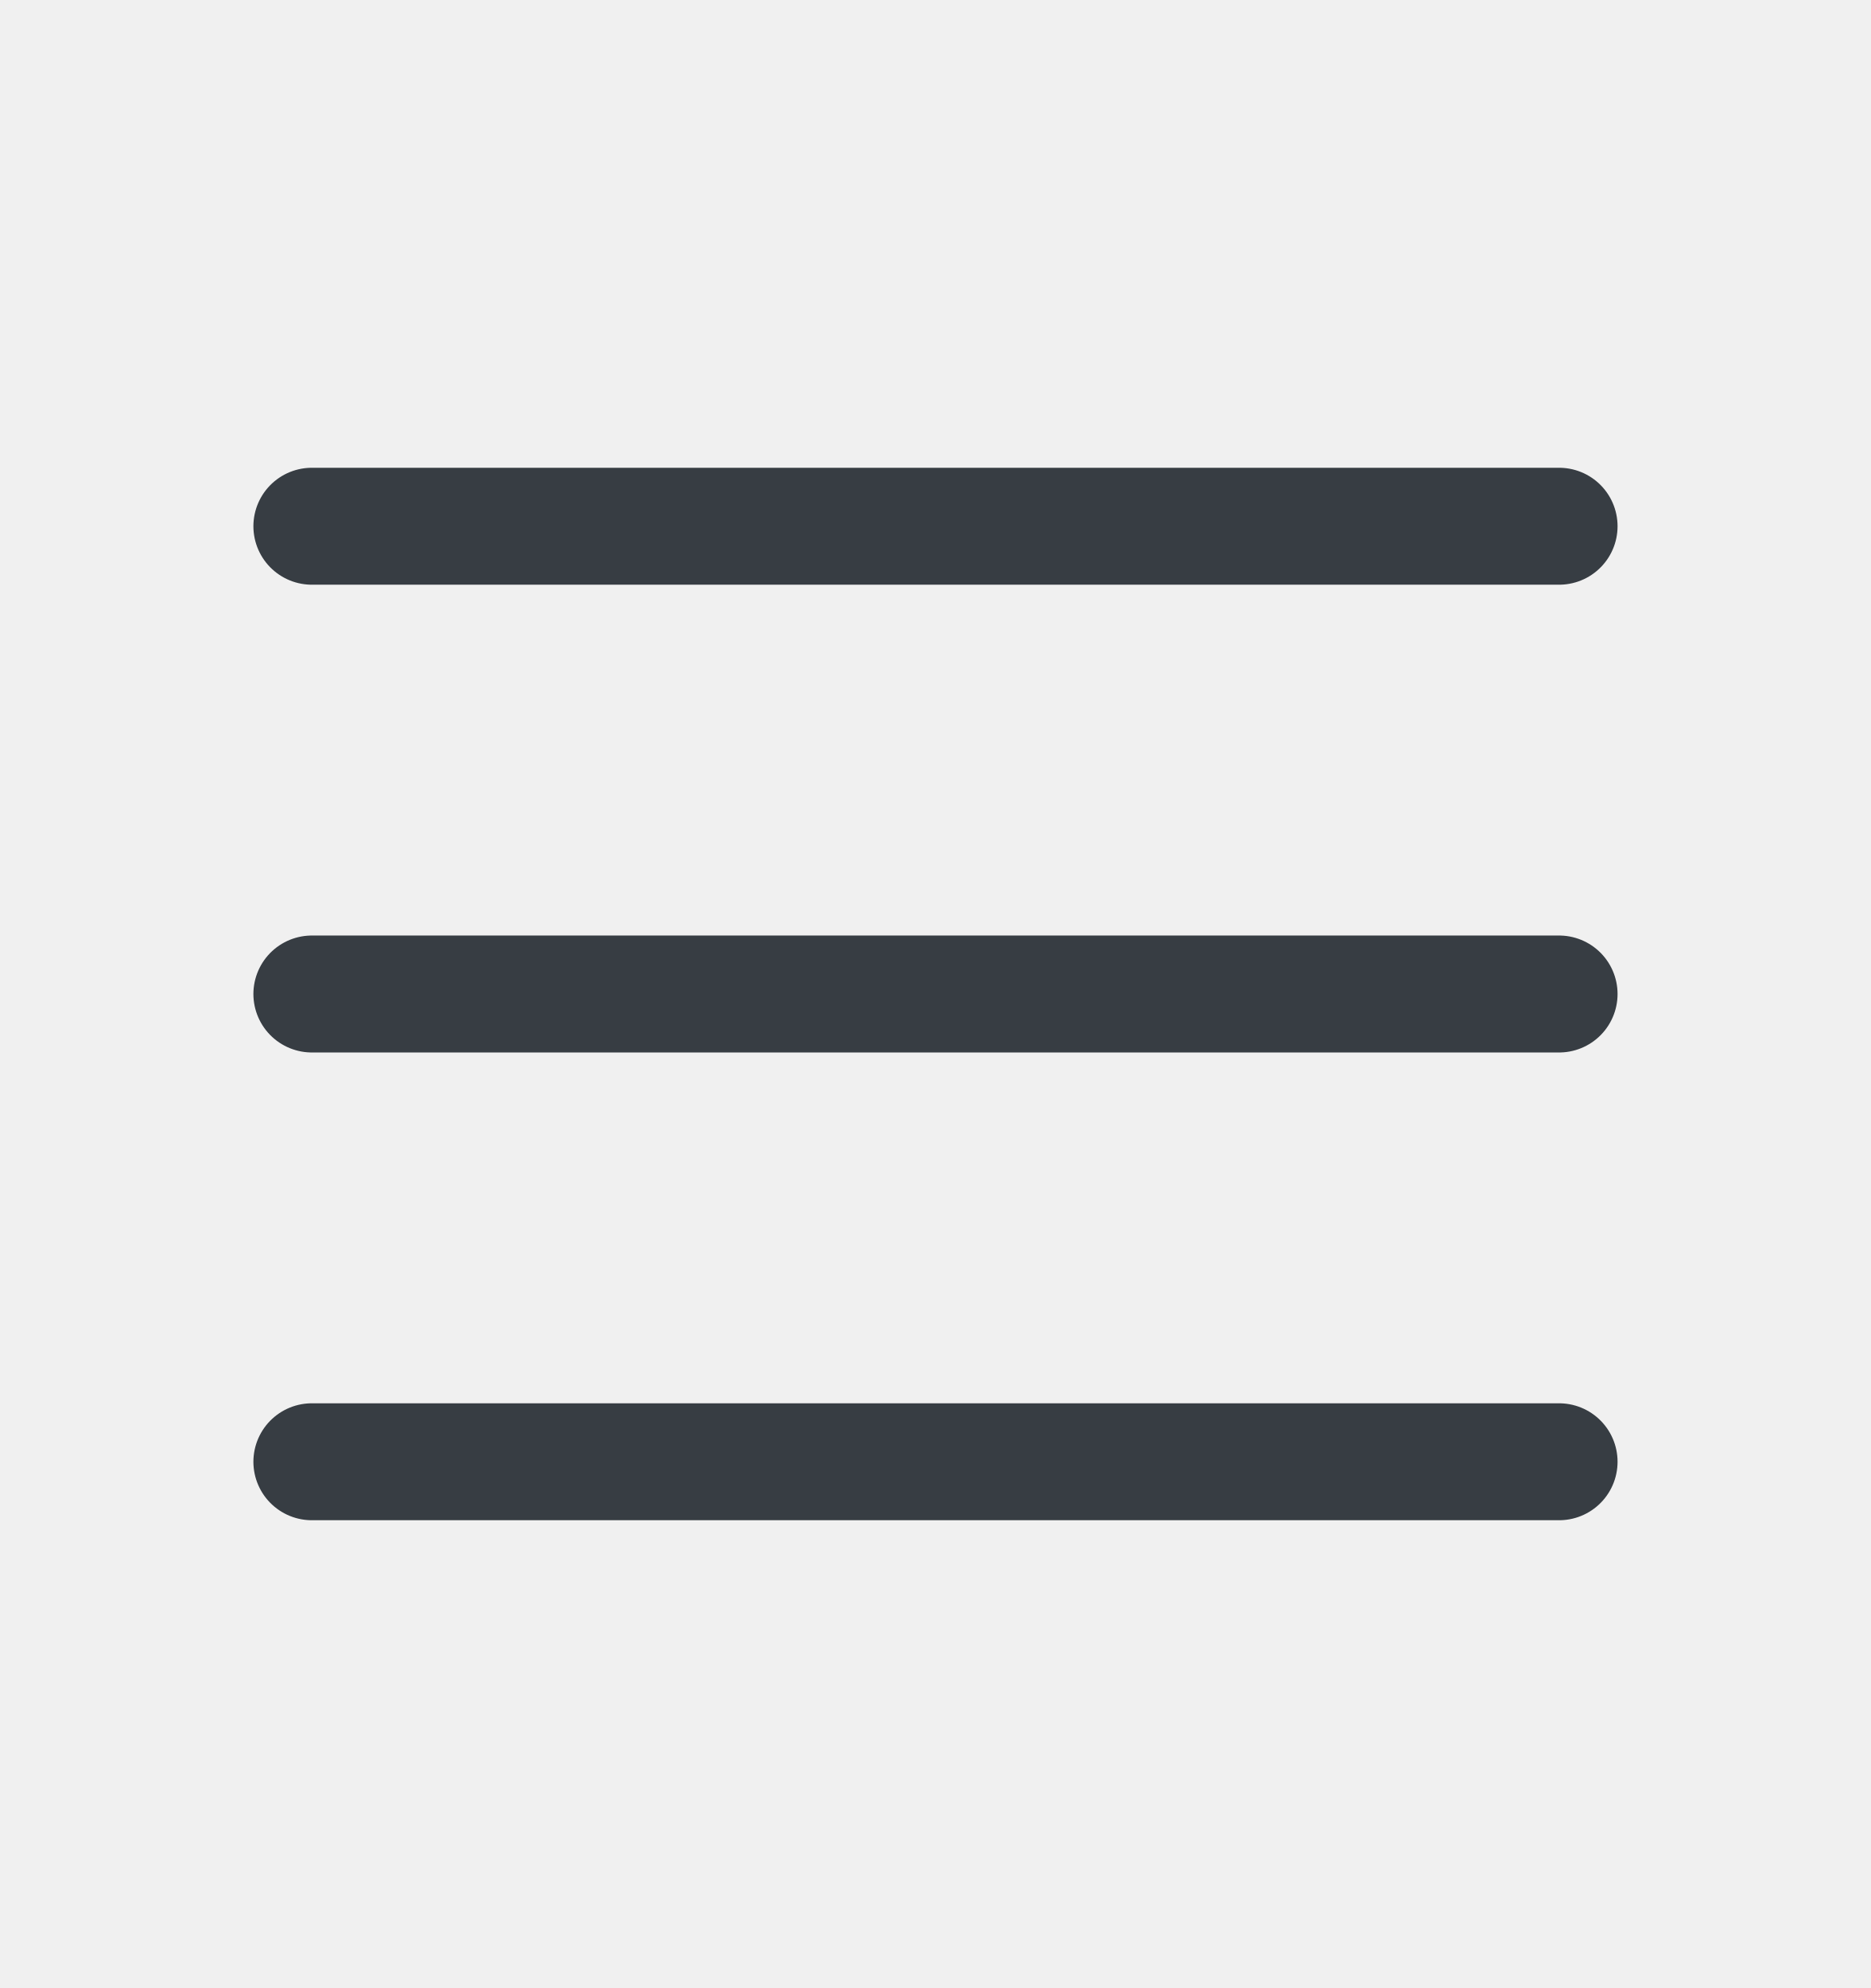
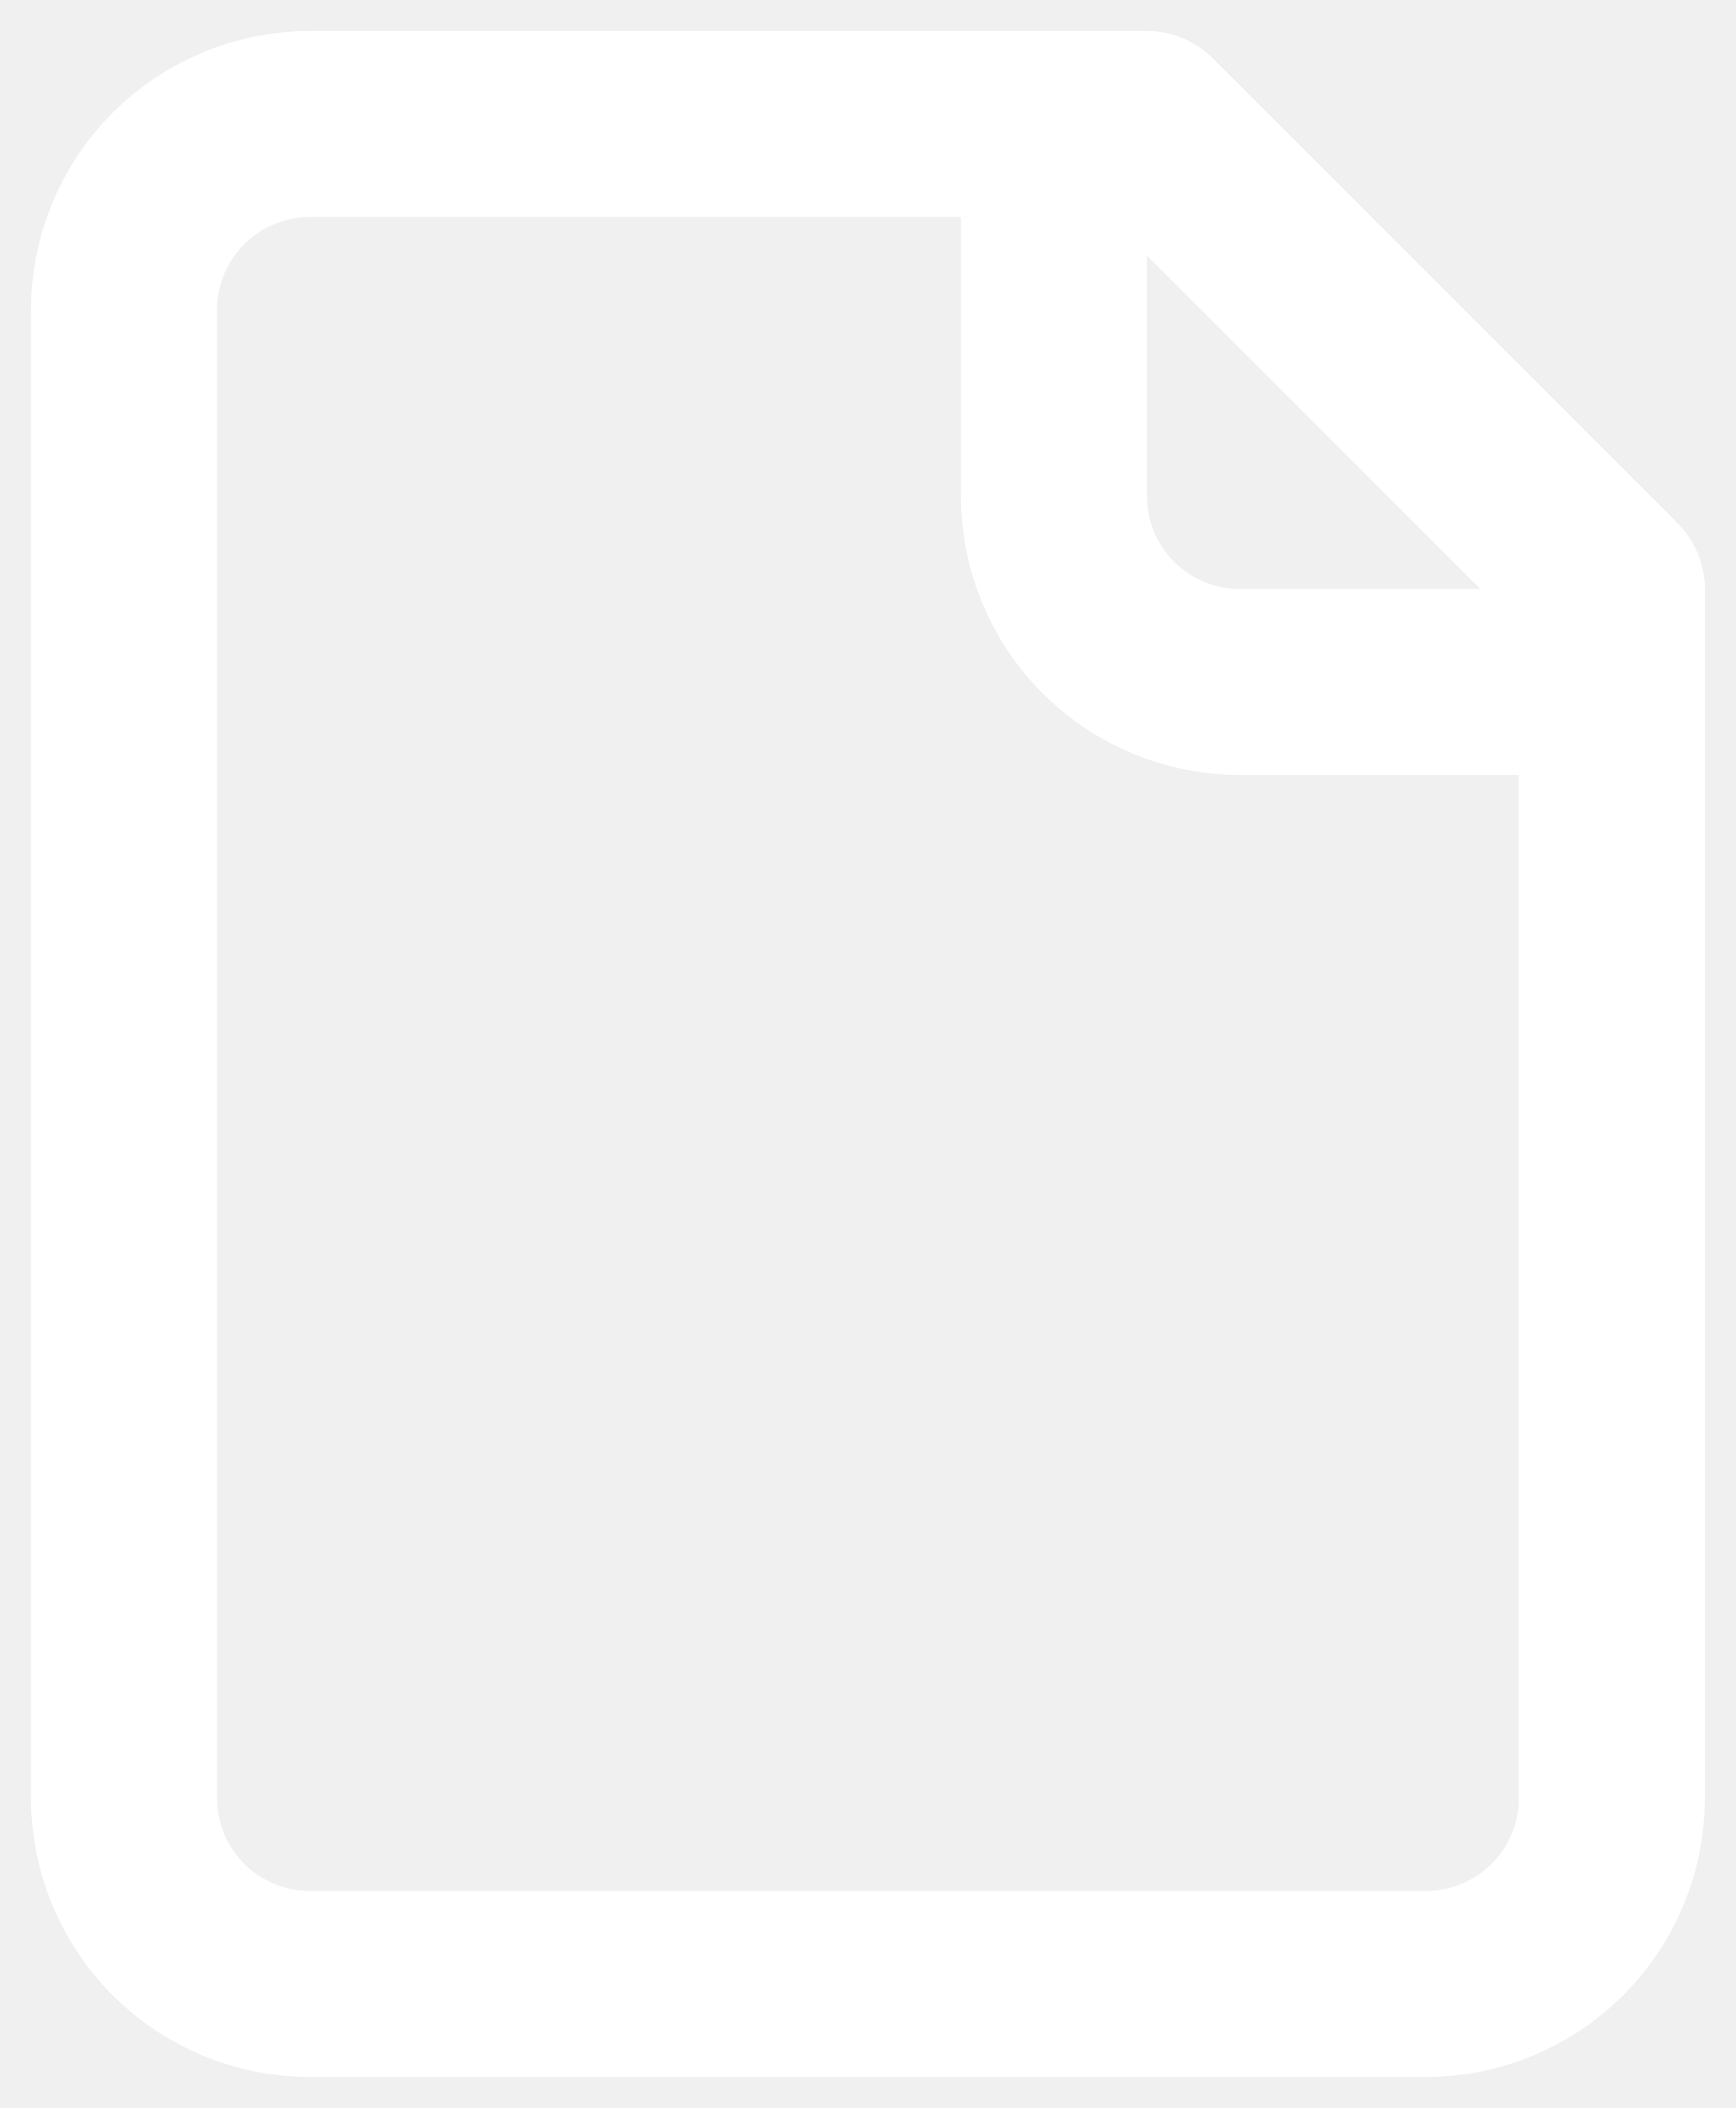
- <svg width="16" height="17" viewBox="0 0 16 17" fill="none">
-   <path d="M2.667 4.5H13.333M2.667 8.5H13.333M2.667 12.5H13.333" stroke="#373D43" stroke-linecap="round" stroke-linejoin="round" />
+ <svg width="14" height="17" viewBox="0 0 14 17" fill="none">
+   <path d="M8.5 1V4C8.5 4.398 8.658 4.779 8.939 5.061C9.221 5.342 9.602 5.5 10 5.5H13M9.25 1H2.5C2.102 1 1.721 1.158 1.439 1.439C1.158 1.721 1 2.102 1 2.5V14.5C1 14.898 1.158 15.279 1.439 15.561C1.721 15.842 2.102 16 2.5 16H11.5C11.898 16 12.279 15.842 12.561 15.561C12.842 15.279 13 14.898 13 14.5V4.75L9.25 1Z" stroke="white" stroke-width="1.5" stroke-linecap="round" stroke-linejoin="round" />
</svg>
